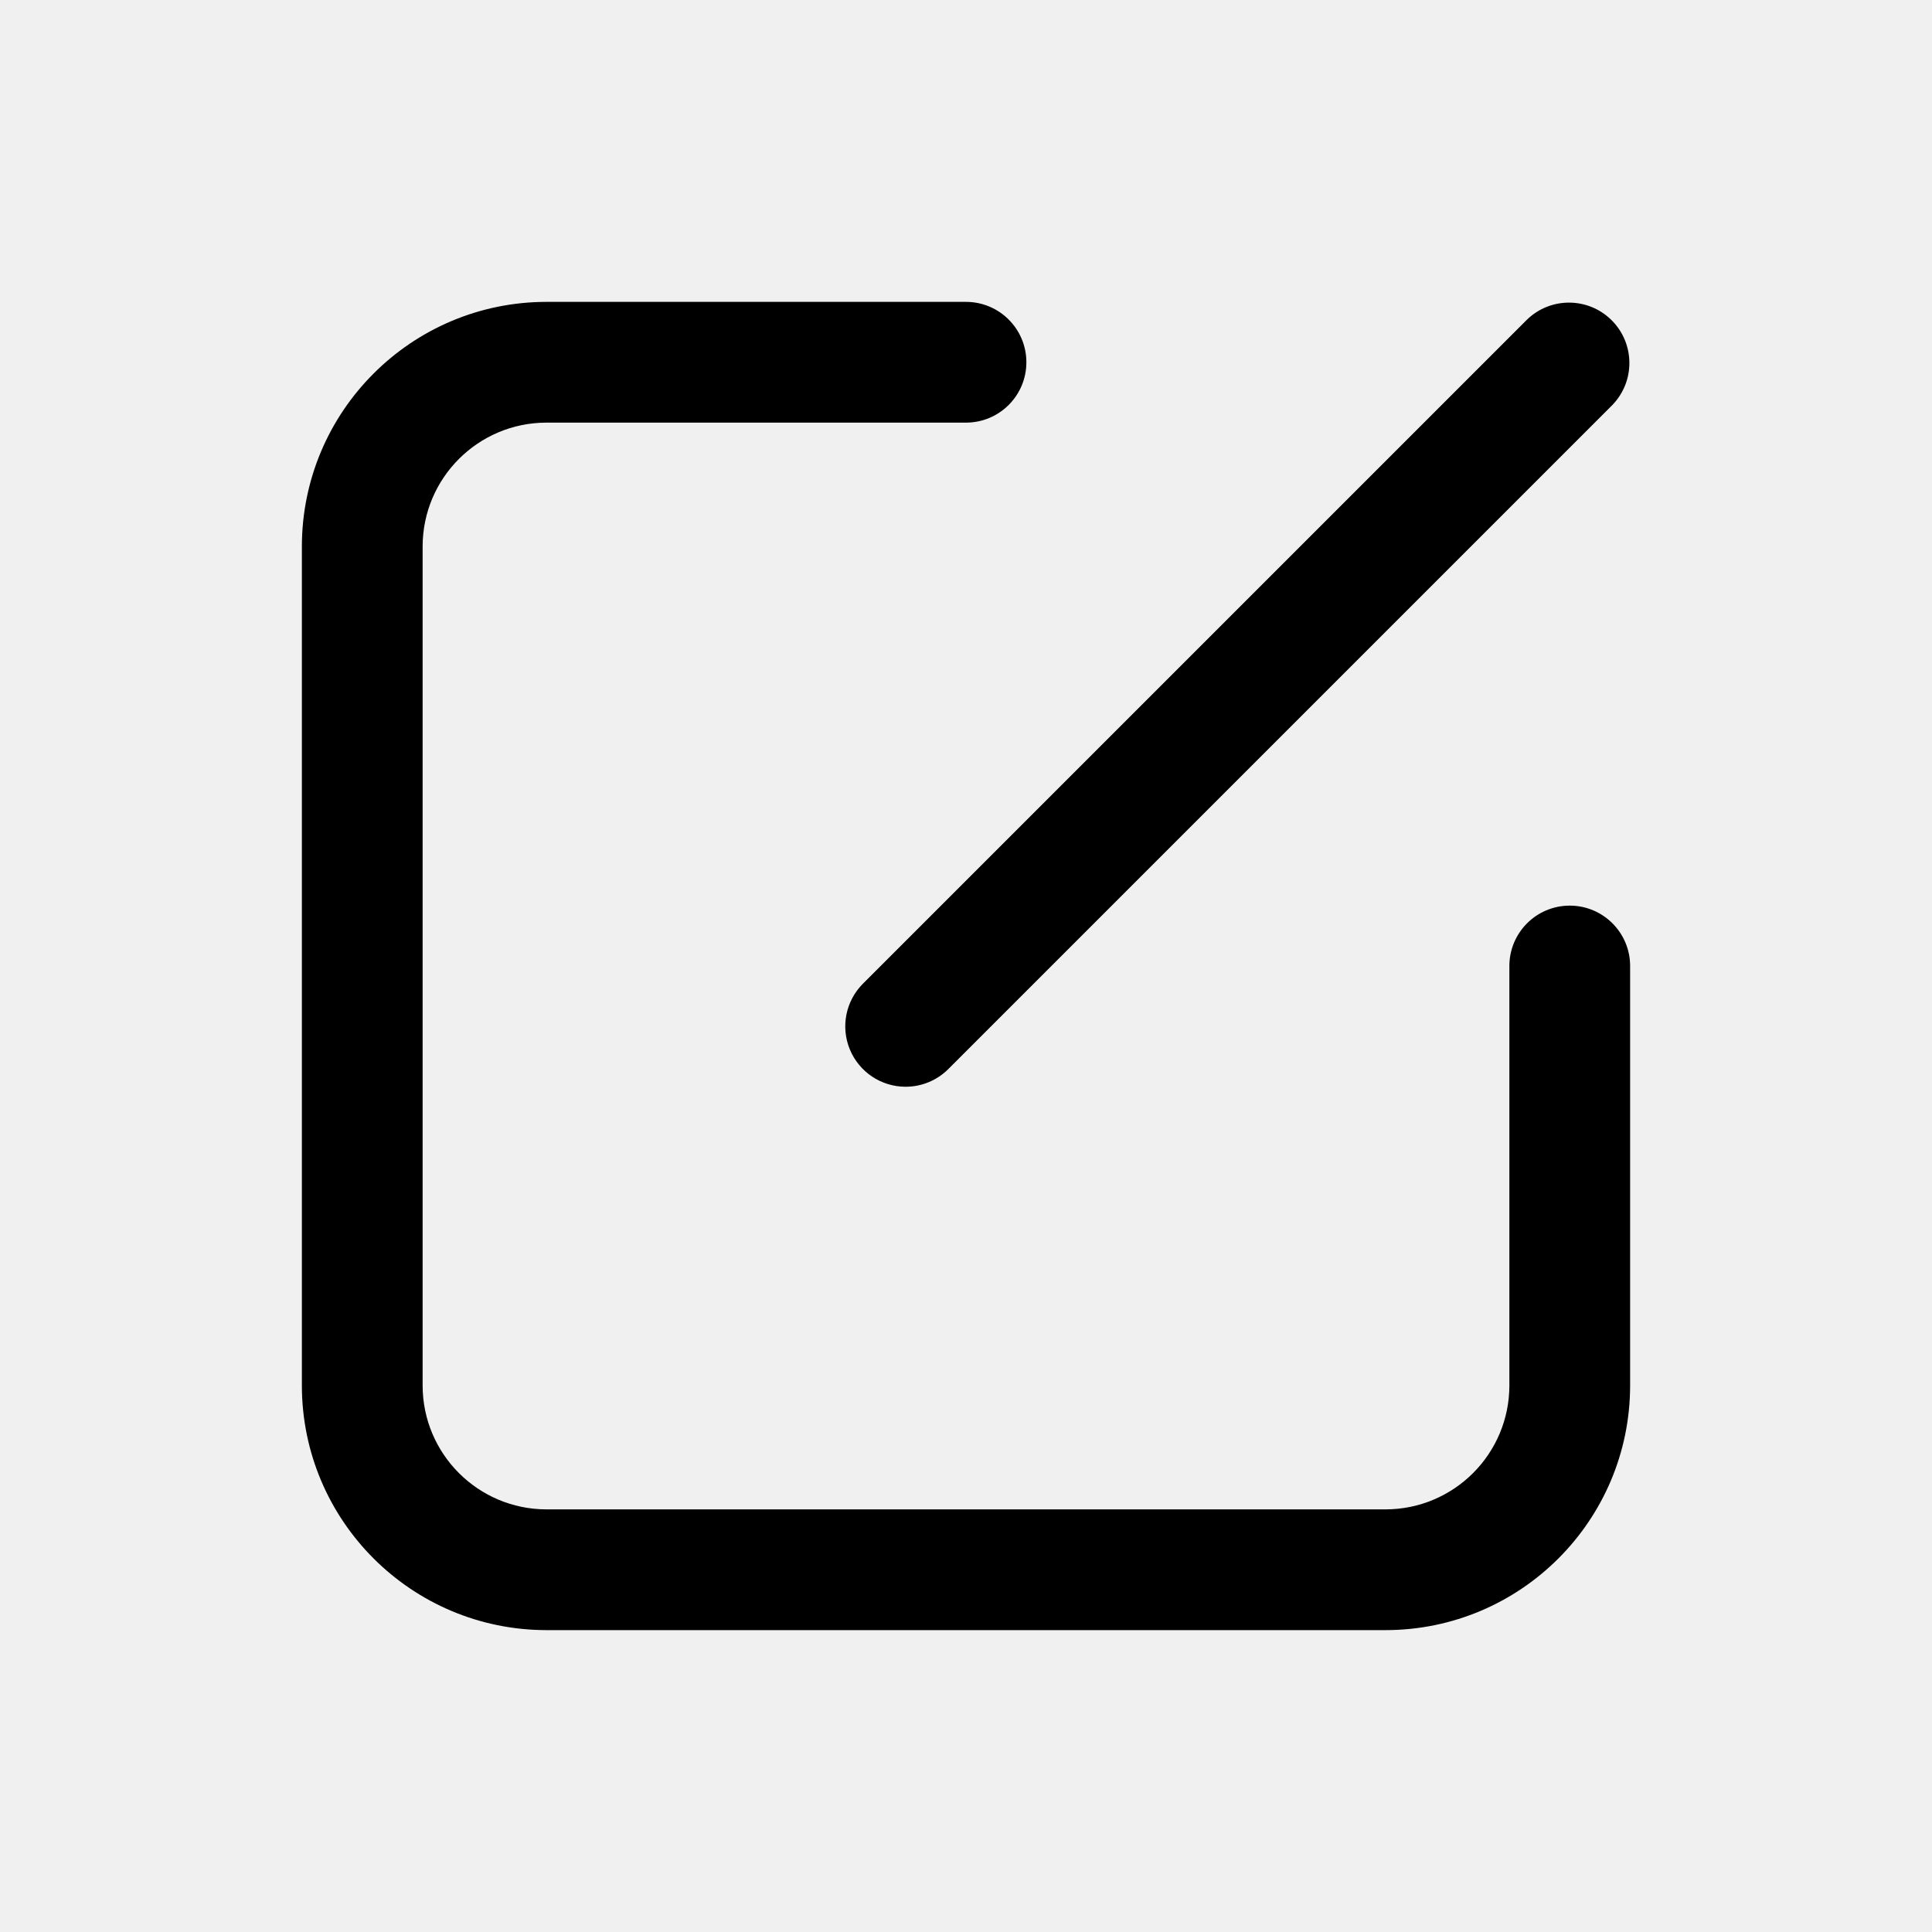
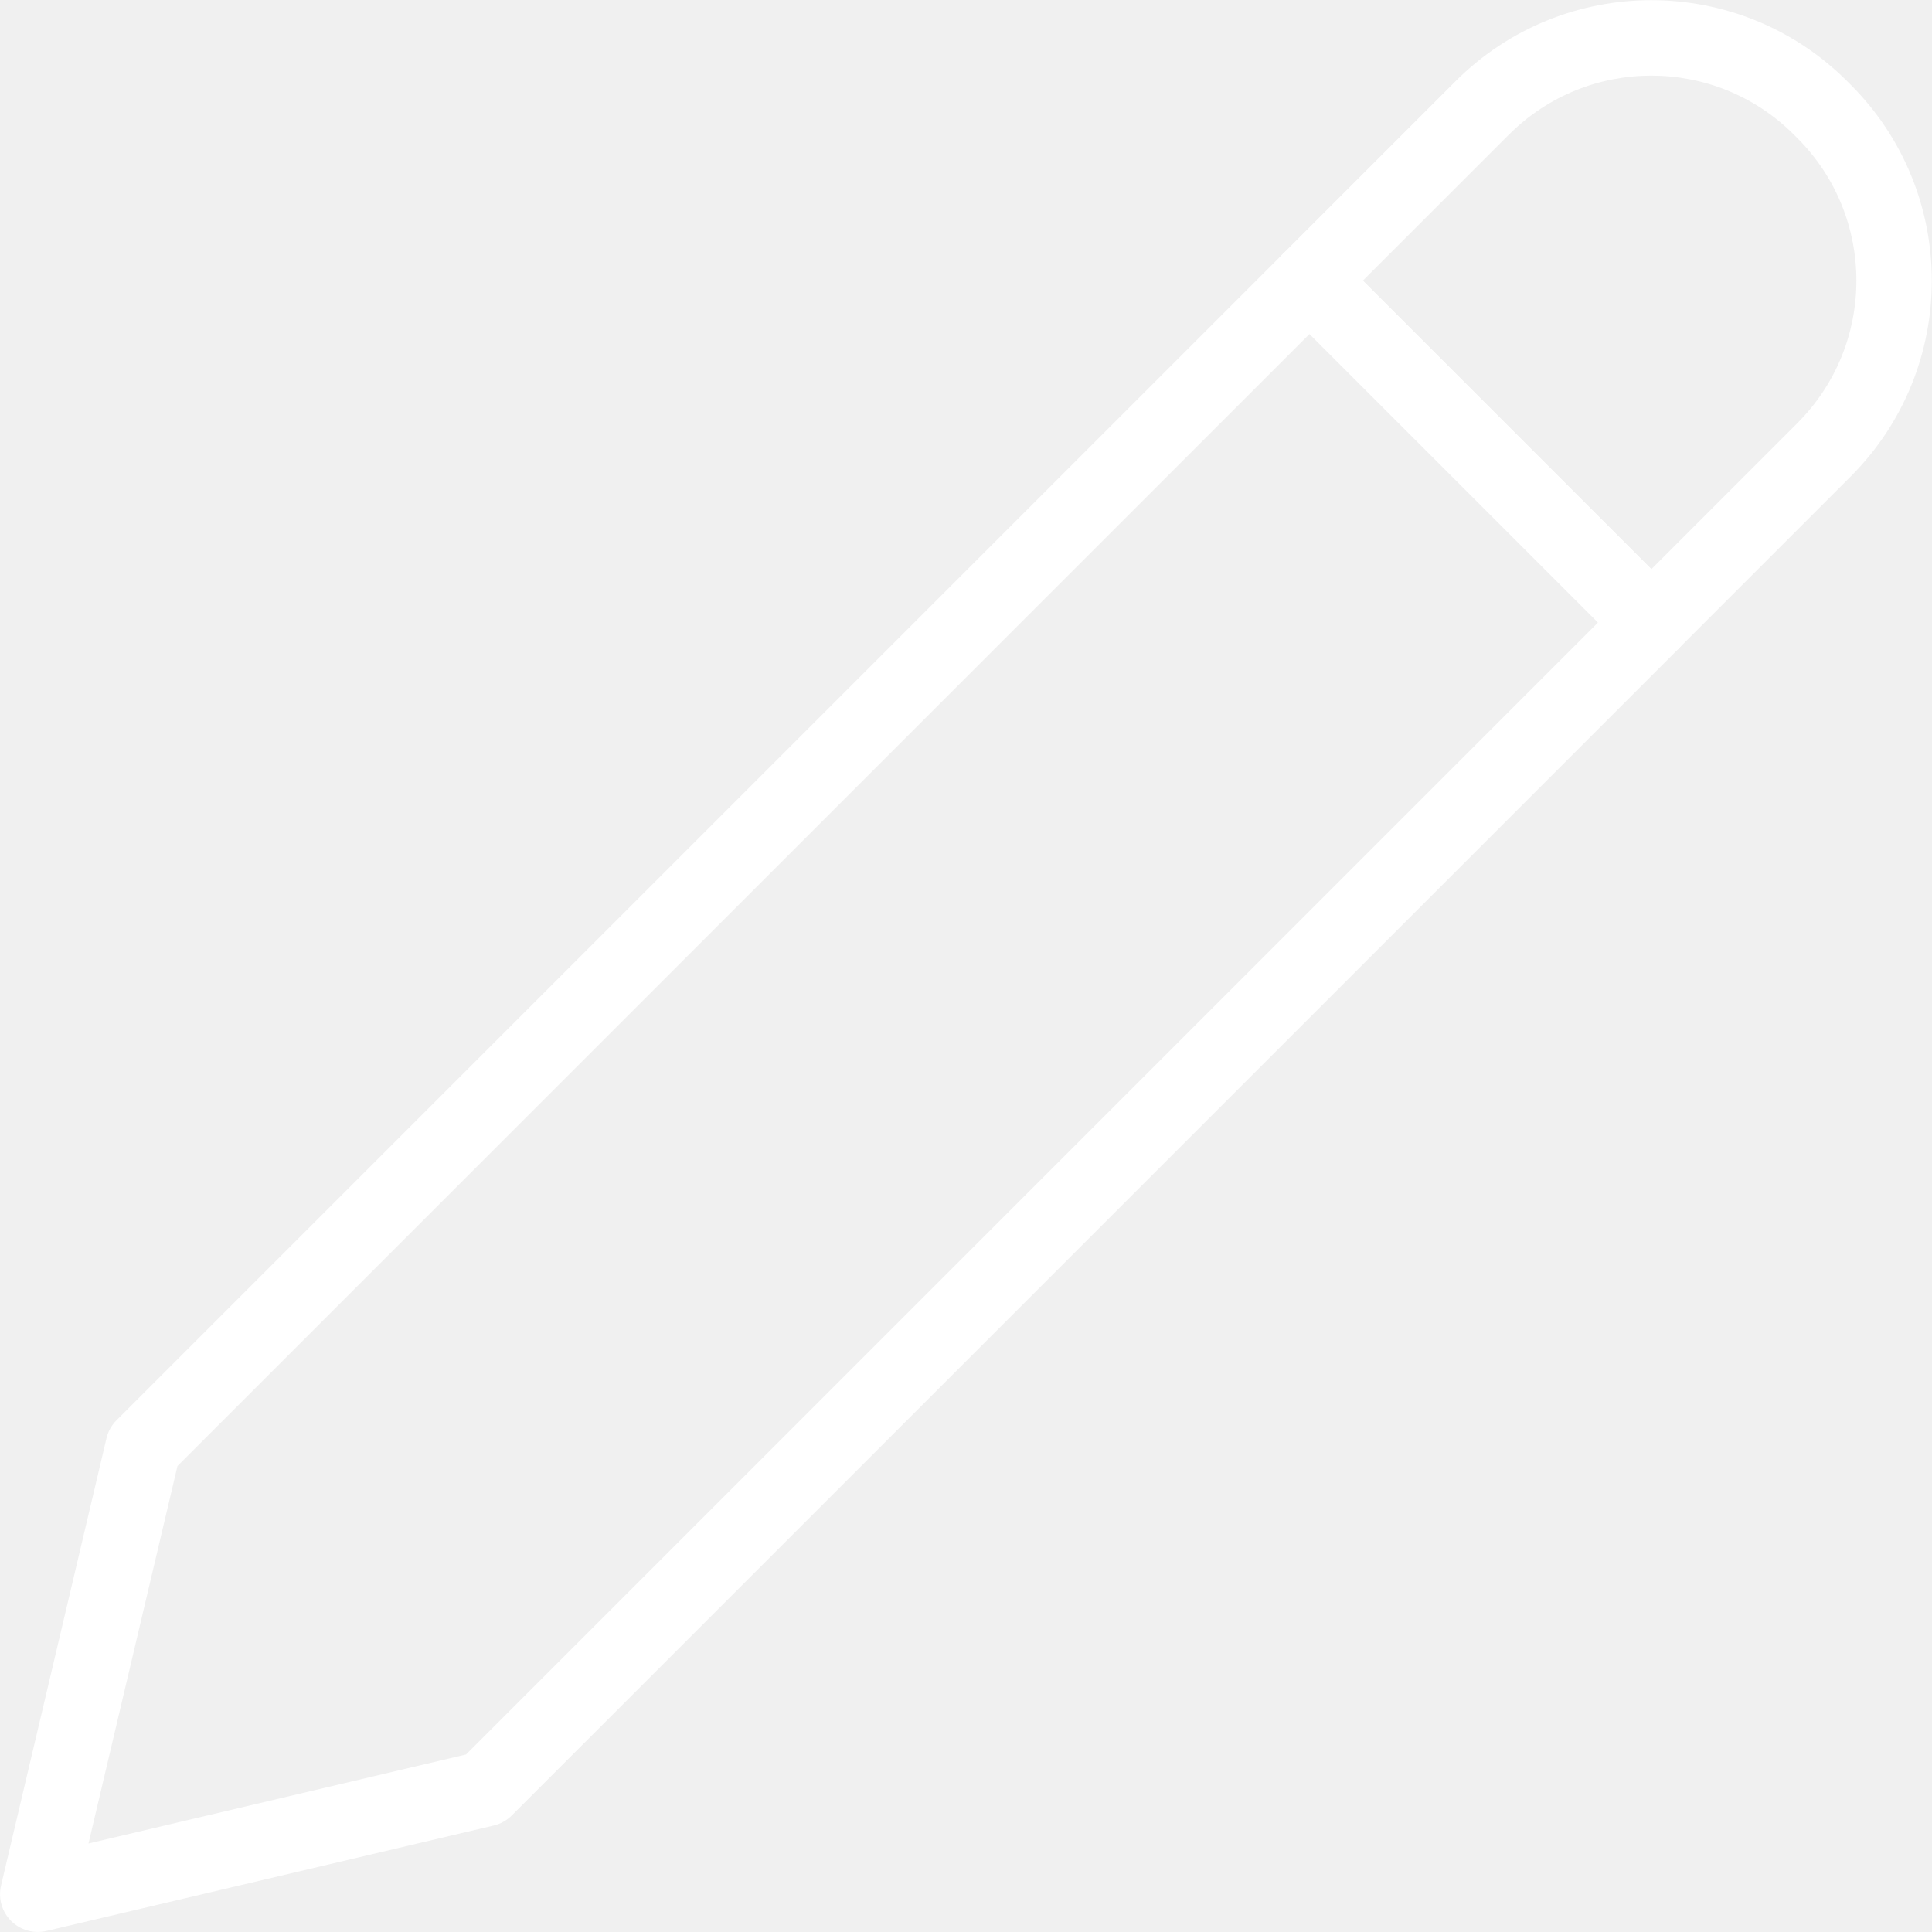
- <svg xmlns="http://www.w3.org/2000/svg" height="32" viewBox="0 0 32 32" width="32" id="fi_13674706">
+ <svg xmlns="http://www.w3.org/2000/svg" version="1.1" width="512" height="512" x="0" y="0" viewBox="0 0 512 512" style="enable-background:new 0 0 512 512" xml:space="preserve">
  <g>
-     <path d="m22.95 27h-13.9a4.054 4.054 0 0 1 -4.05-4.05v-13.9a4.054 4.054 0 0 1 4.05-4.05h6.95a1 1 0 0 1 0 2h-6.95a2.053 2.053 0 0 0 -2.05 2.05v13.9a2.053 2.053 0 0 0 2.05 2.05h13.9a2.053 2.053 0 0 0 2.05-2.05v-6.95a1 1 0 0 1 2 0v6.95a4.054 4.054 0 0 1 -4.05 4.05z" />
-     <path d="m15 18a1 1 0 0 1 -.707-1.707l11-11a1 1 0 0 1 1.414 1.414l-11 11a1 1 0 0 1 -.707.293z" />
+     <g data-name="19">
+       <path d="M10.009 511.992A10 10 0 0 1 .275 499.7l27.943-118.545a10.014 10.014 0 0 1 2.662-4.777L339.964 67.3a10 10 0 0 1 14.142 0l90.6 90.6a10 10 0 0 1 0 14.142L135.621 481.12a10.009 10.009 0 0 1-4.777 2.662L12.3 511.725a10.013 10.013 0 0 1-2.291.267zm37.023-123.481L23.451 488.549l100.037-23.582 300-300-76.453-76.459z" fill="#ffffff" opacity="1" data-original="#000000" />
+       <path d="M437.634 174.965a9.971 9.971 0 0 1-7.071-2.929l-90.6-90.6a10 10 0 0 1 0-14.143l45.8-45.8a73.437 73.437 0 0 1 103.734 0l1 1a73.436 73.436 0 0 1 0 103.736l-45.8 45.8a9.972 9.972 0 0 1-7.063 2.936zm-76.456-100.6 76.456 76.457 38.731-38.732a53.411 53.411 0 0 0 0-75.45l-1-1a53.411 53.411 0 0 0-75.451 0z" fill="#ffffff" opacity="1" data-original="#000000" />
+     </g>
  </g>
</svg>
